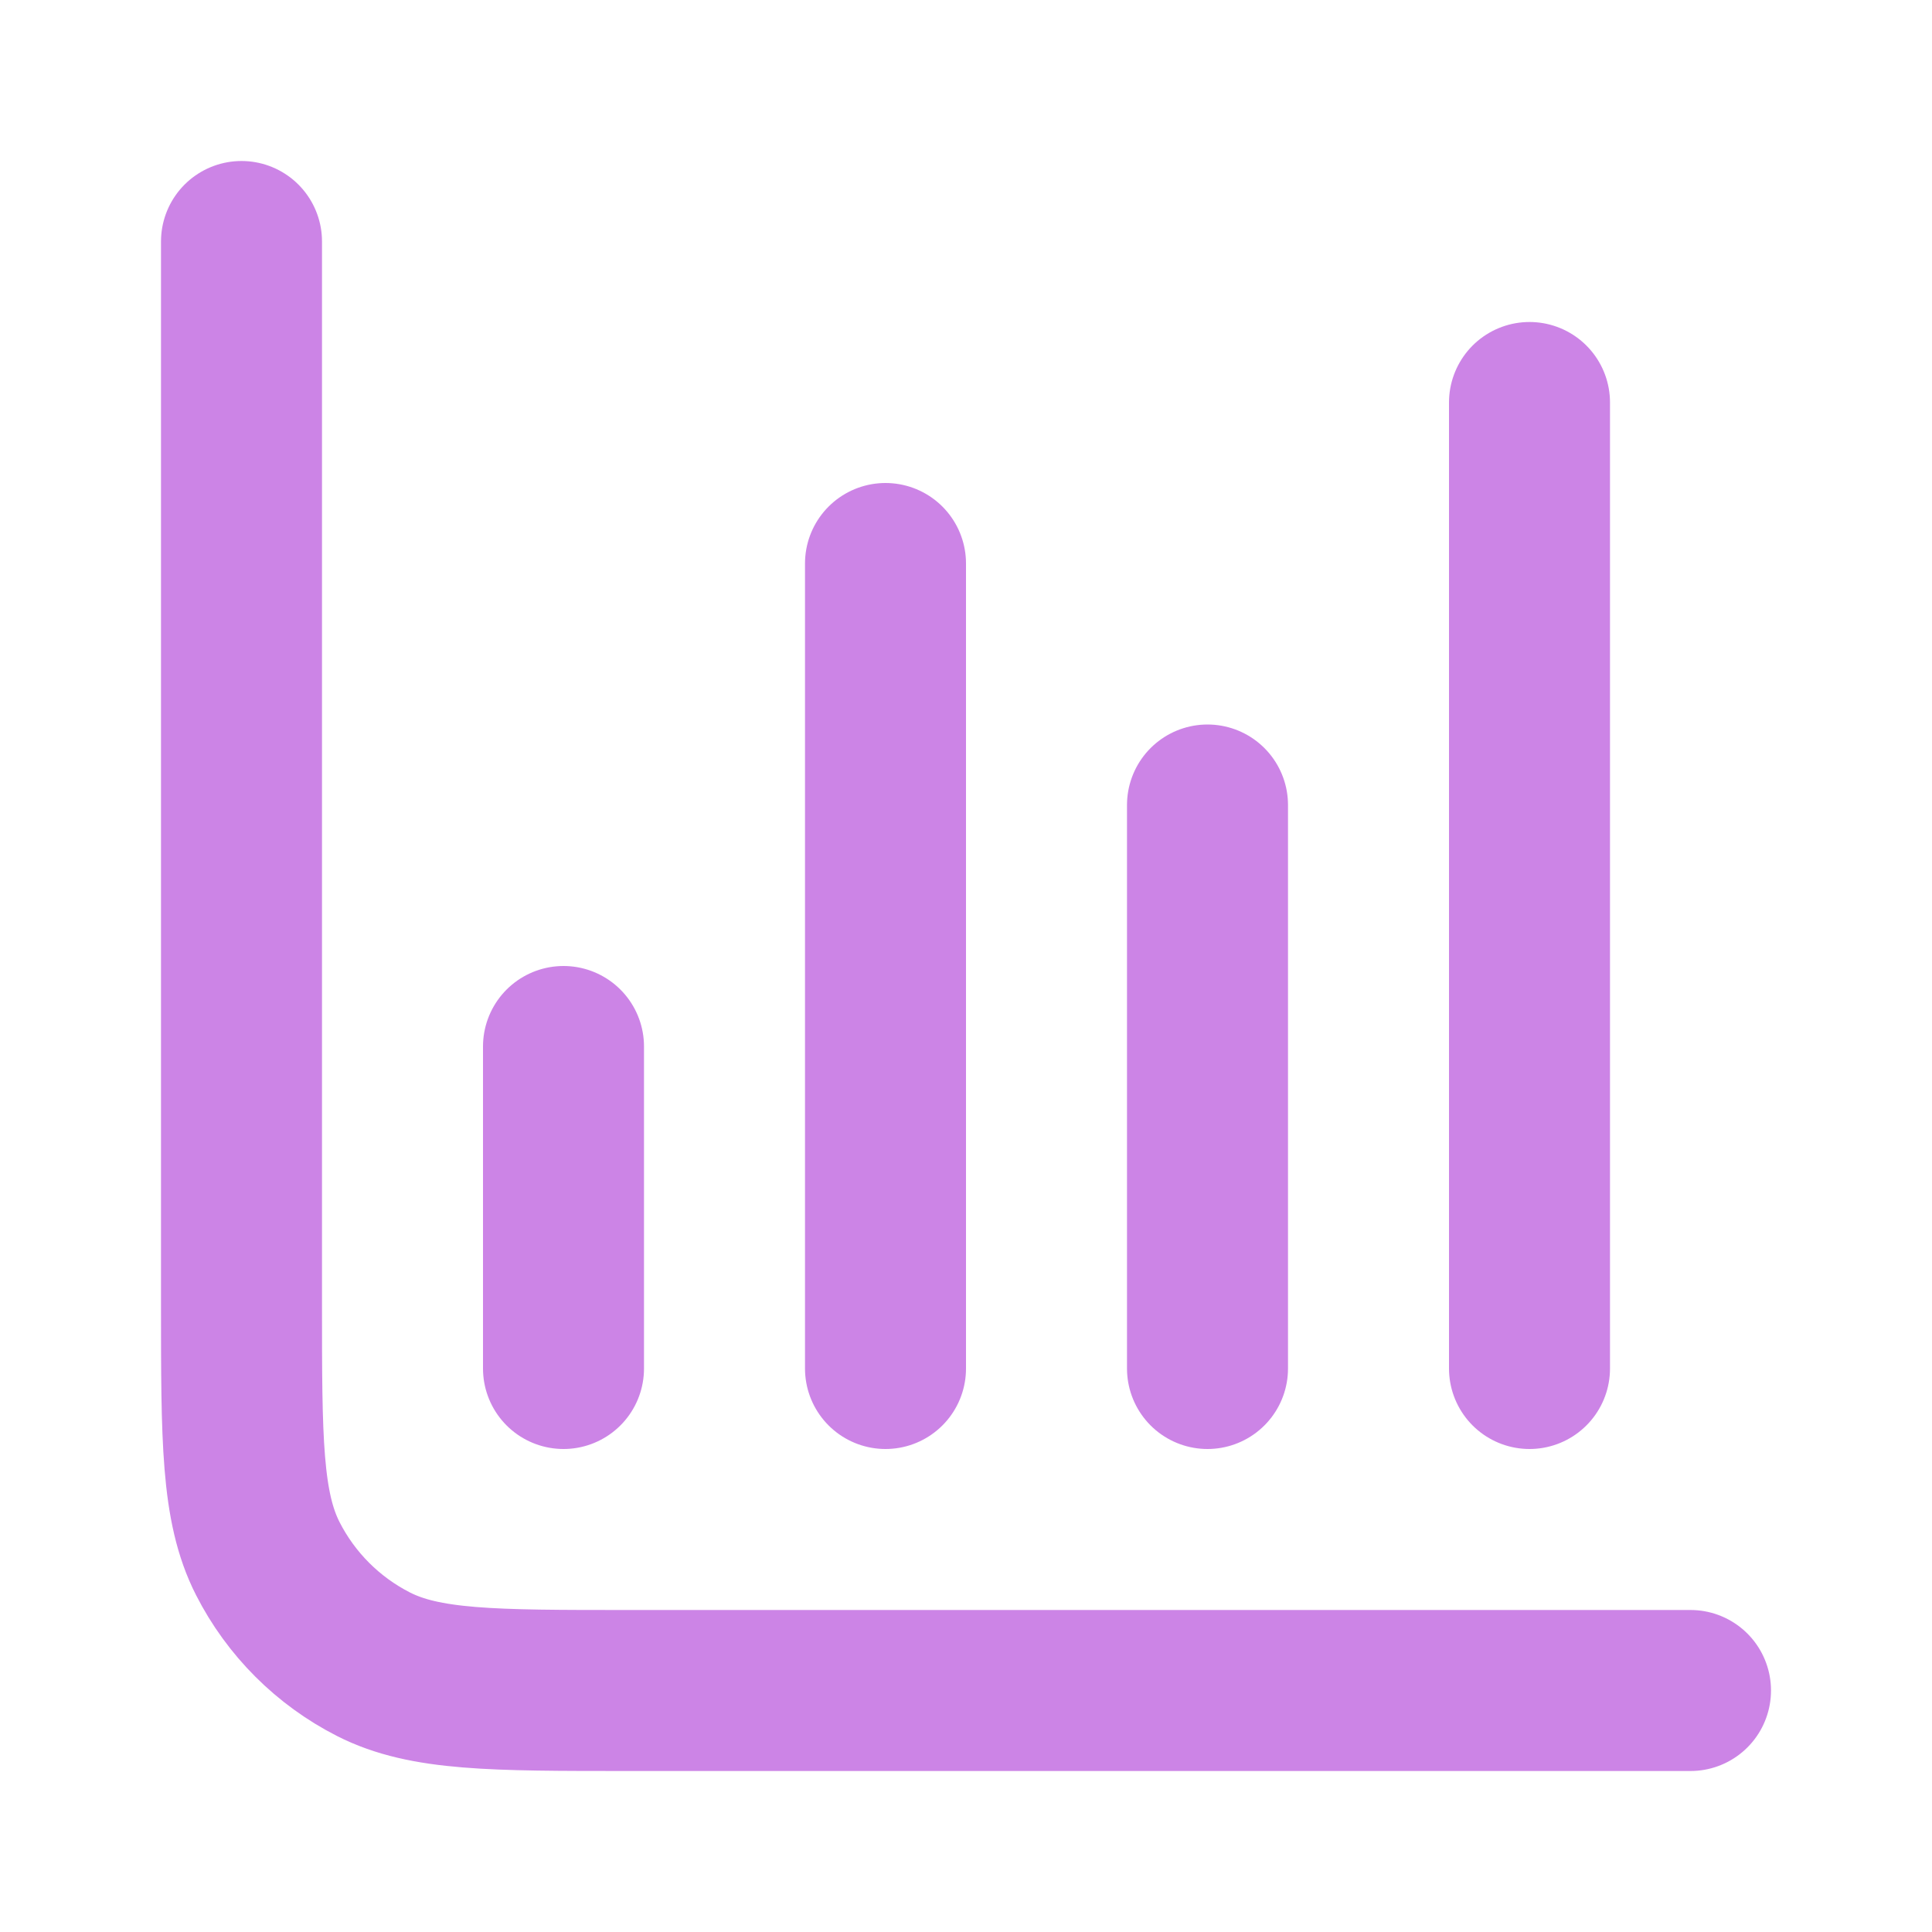
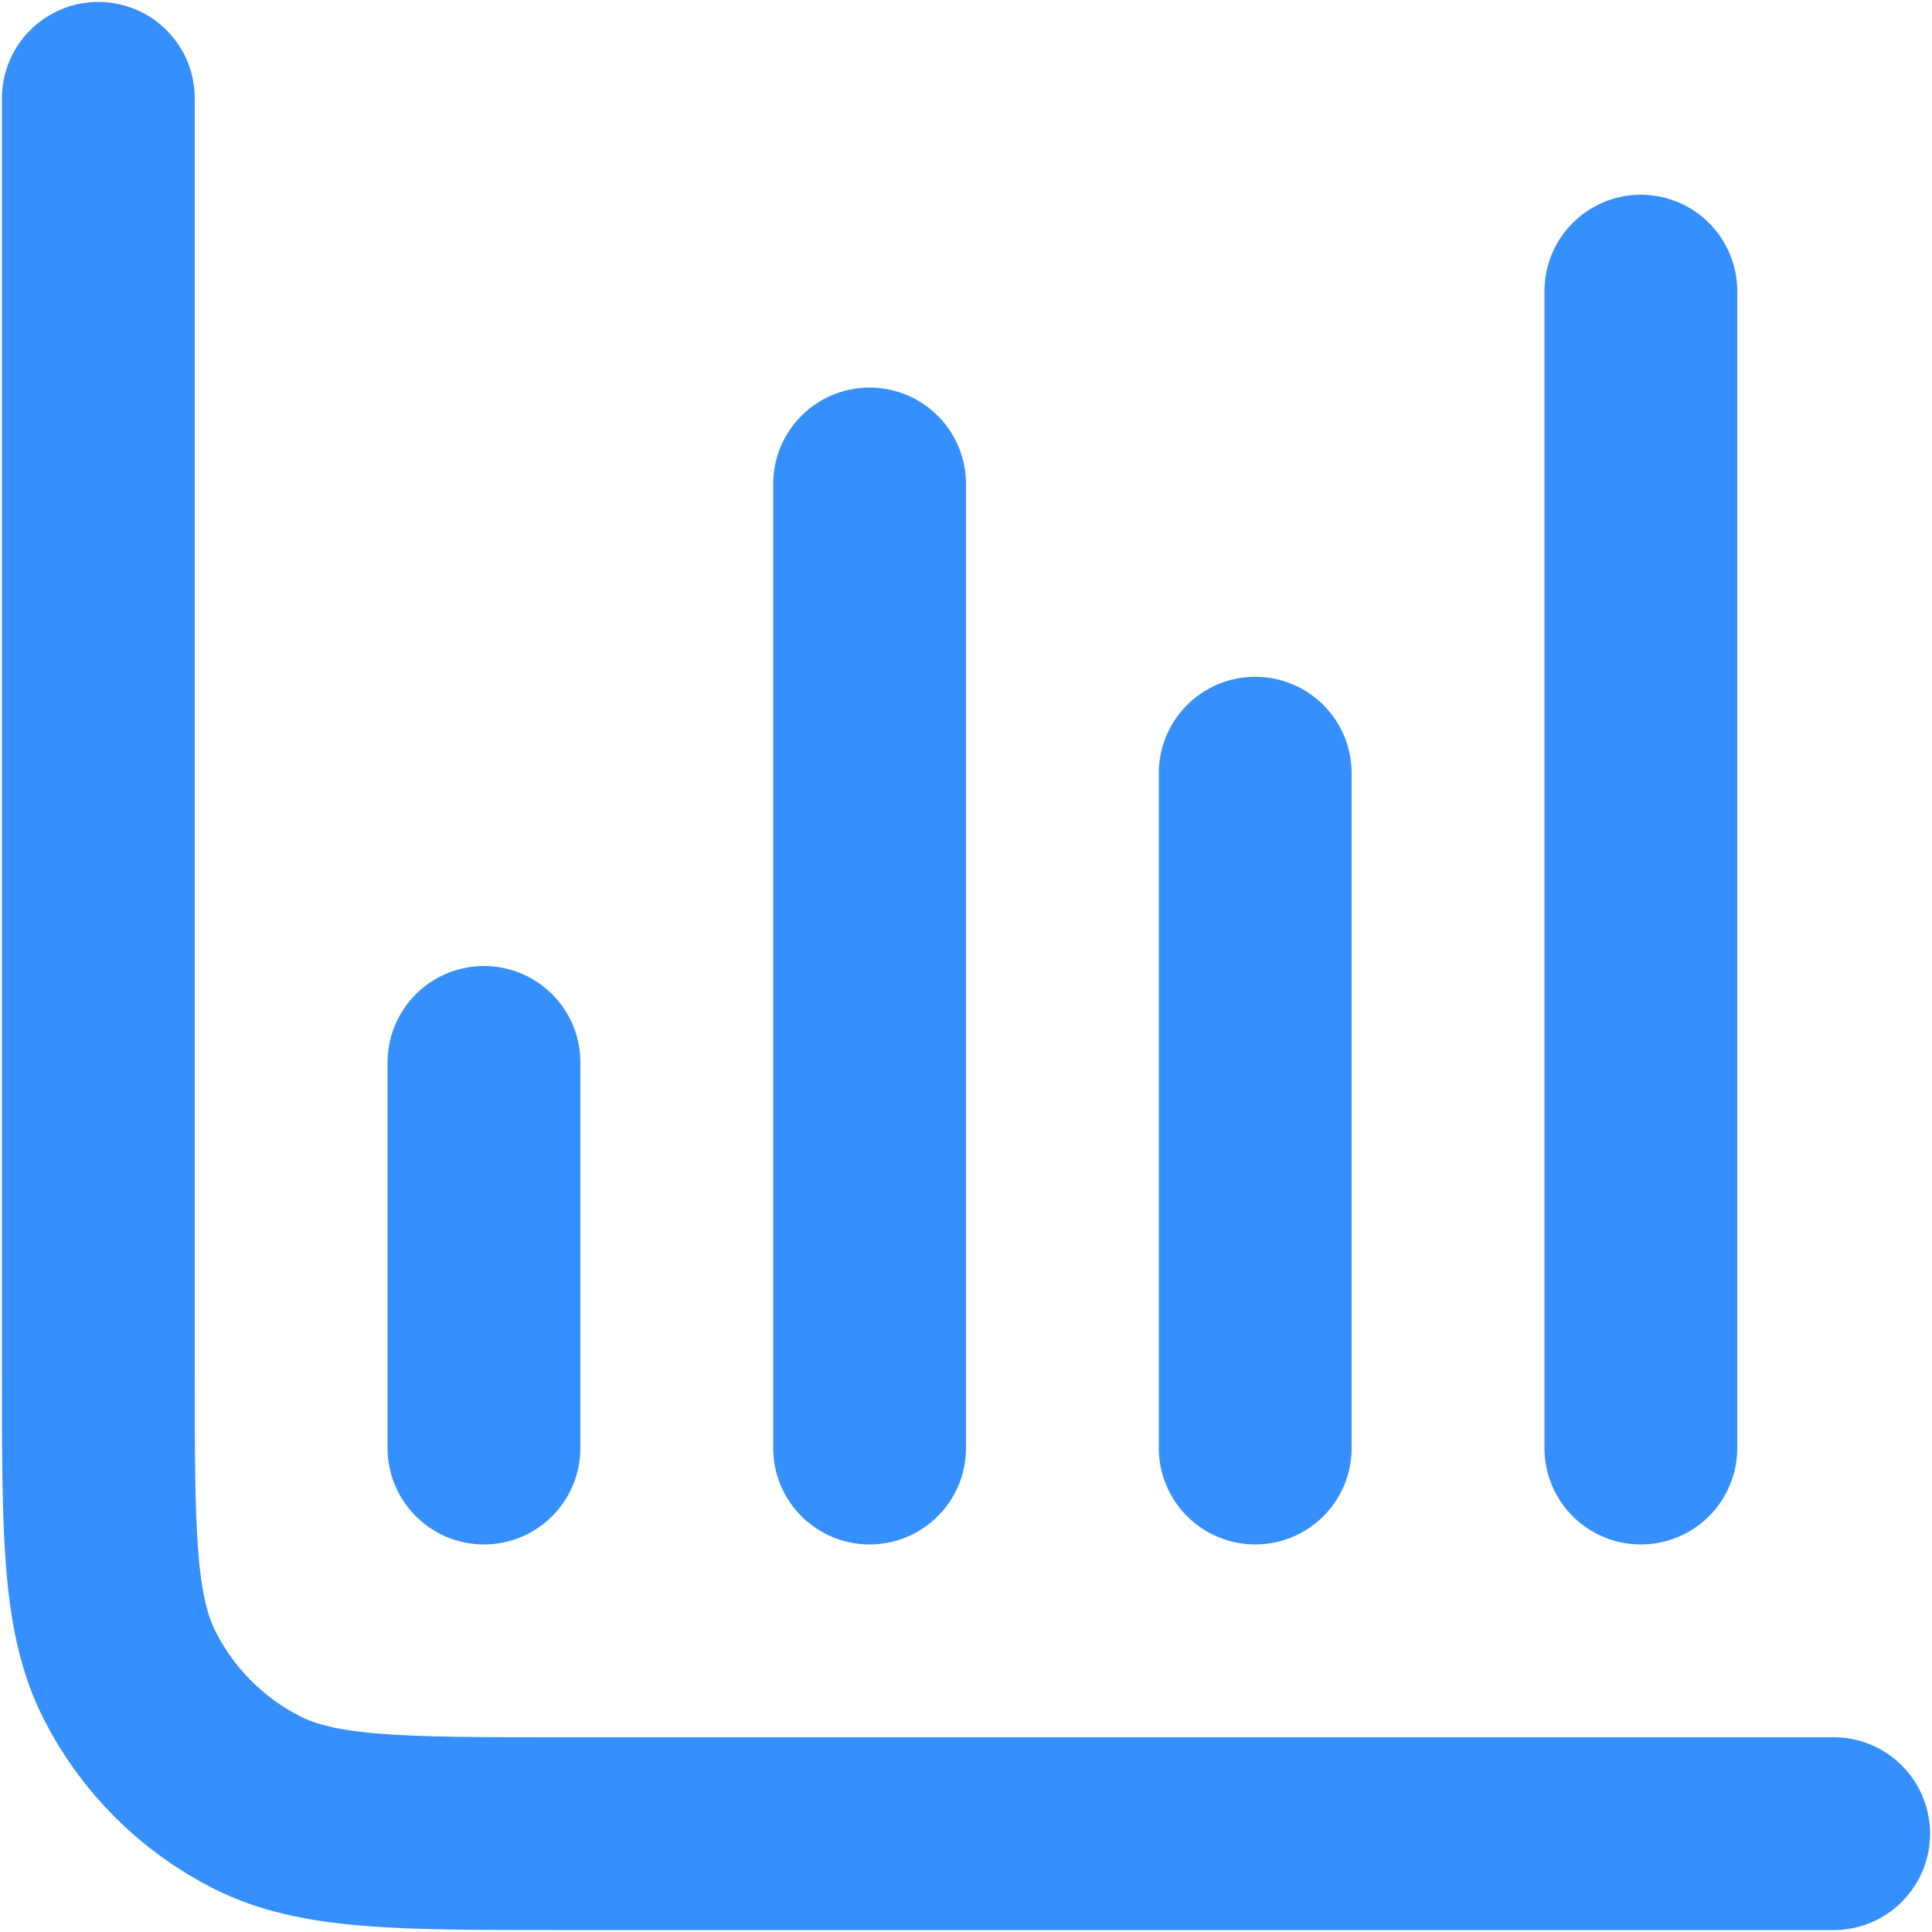
- <svg xmlns="http://www.w3.org/2000/svg" width="800px" height="800px" viewBox="0 0 24 24" fill="none" stroke="#cc84e6">
-   <g id="SVGRepo_bgCarrier" stroke-width="0" />
-   <g id="SVGRepo_tracerCarrier" stroke-linecap="round" stroke-linejoin="round" />
-   <g id="SVGRepo_iconCarrier">
-     <path d="M21 21H7.8C6.12 21 5.28 21 4.638 20.673C4.074 20.385 3.615 19.927 3.327 19.362C3 18.72 3 17.88 3 16.2V3M15 10V17M7 13V17M19 5V17M11 7V17" stroke="#cc84e6" stroke-width="2" stroke-linecap="round" stroke-linejoin="round" />
-   </g>
+ <svg xmlns="http://www.w3.org/2000/svg" width="668" height="668" viewBox="0 0 668 668" fill="none">
+   <path d="M634 634H194C137.995 634 109.992 634 88.601 623.1C69.785 613.513 54.487 598.217 44.899 579.4C34 558.007 34 530.007 34 474V34M434 267.333V500.667M167.333 367.333V500.667M567.333 100.667V500.667M300.667 167.333V500.667" stroke="#358FFC" stroke-width="66.667" stroke-linecap="round" stroke-linejoin="round" />
</svg>
